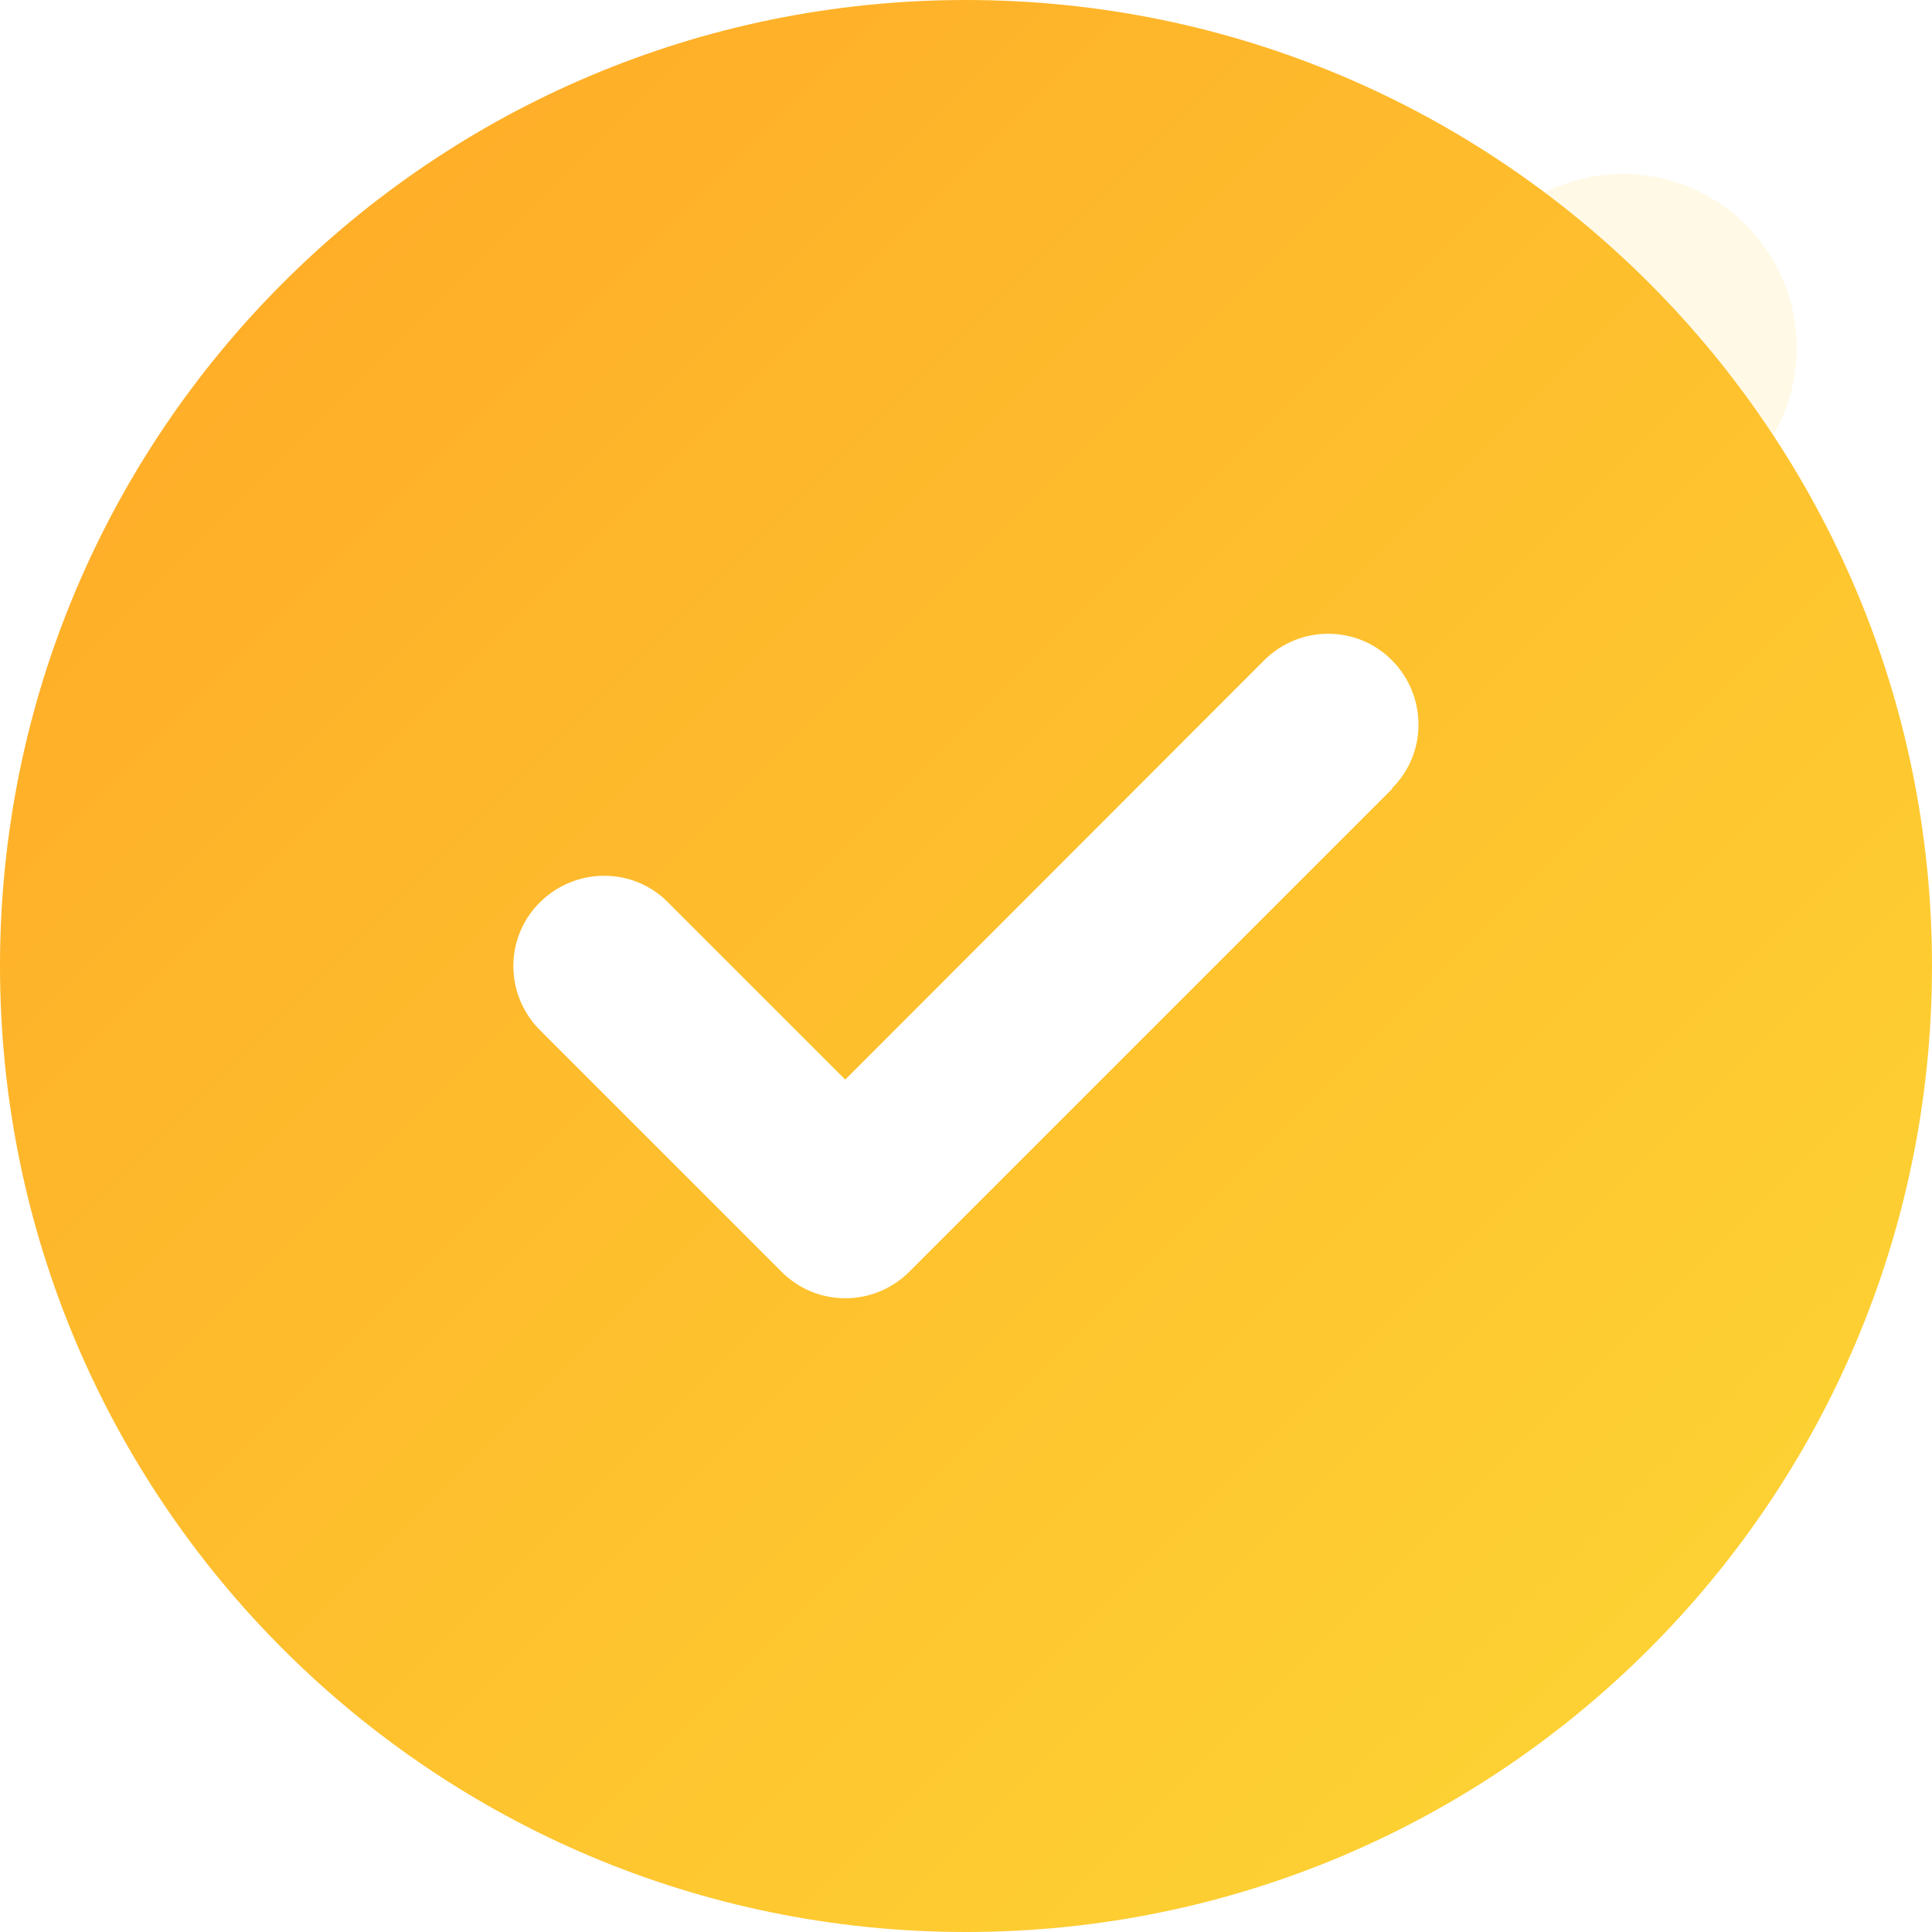
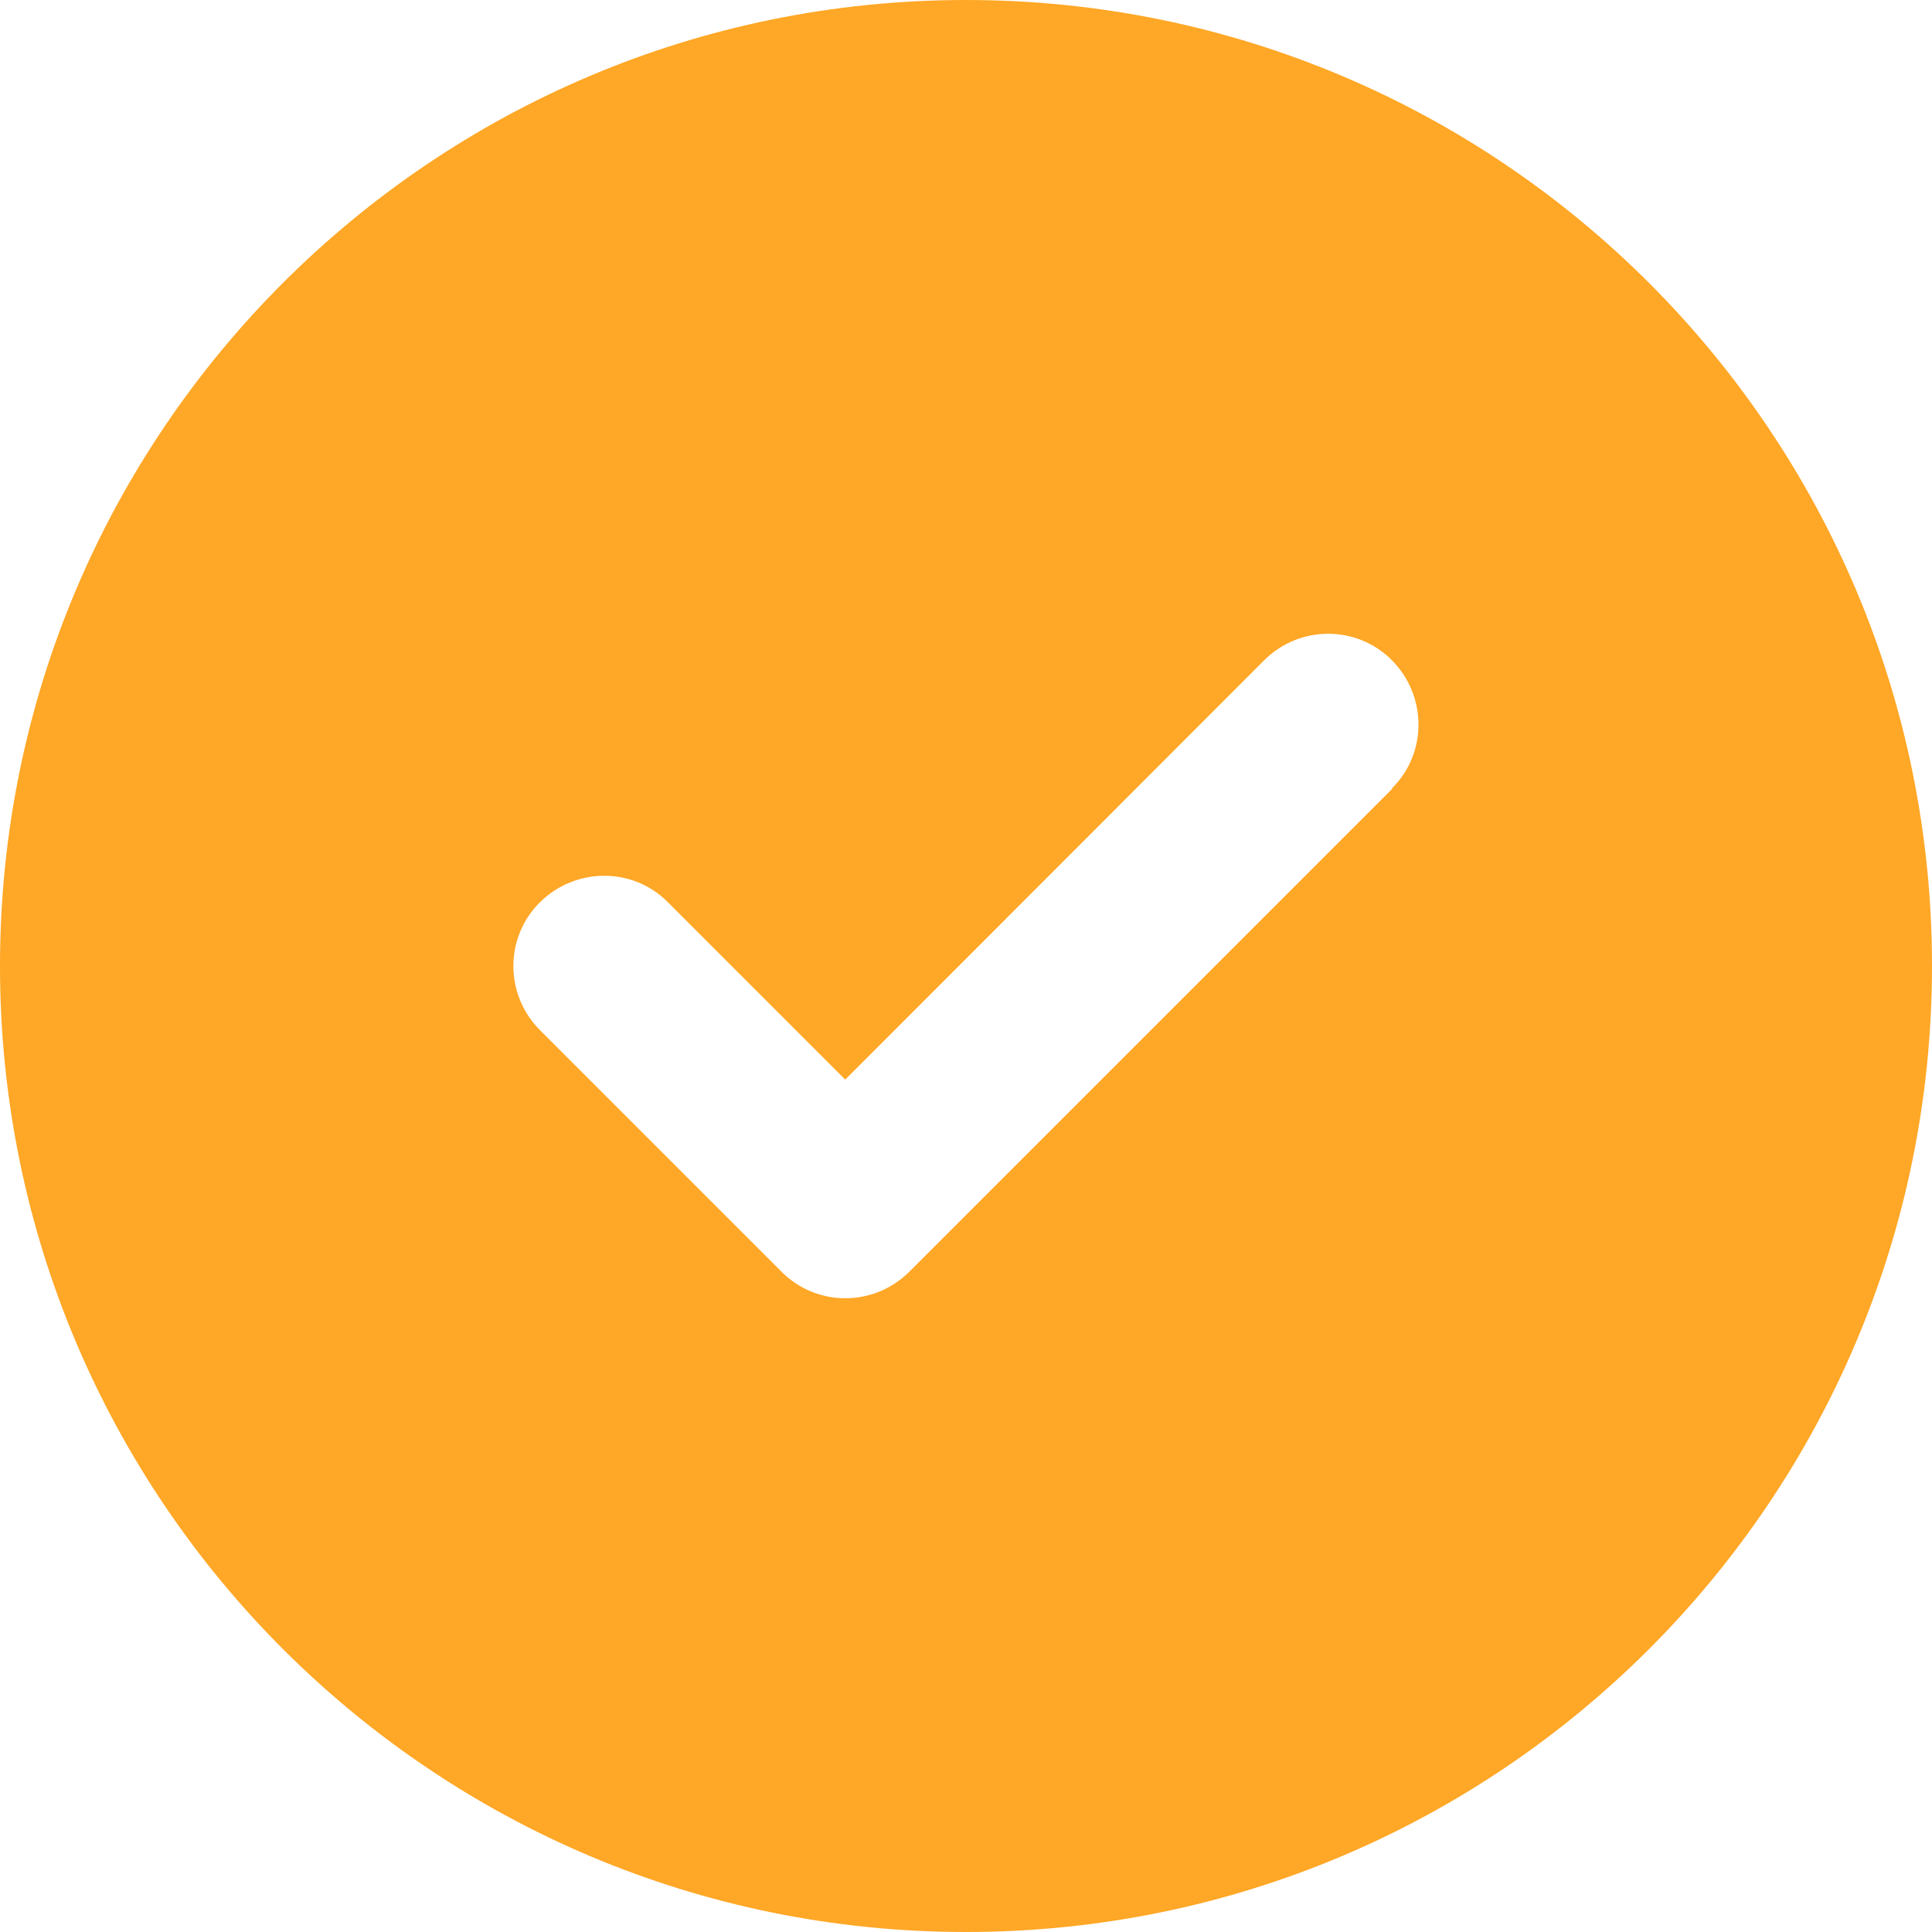
<svg xmlns="http://www.w3.org/2000/svg" viewBox="0 0 512 512" role="img">
-   <defs>
-     <linearGradient id="icon-gradient" x1="0" y1="0" x2="1" y2="1">
-       <stop stop-color="#FFA726" />
-       <stop offset="1" stop-color="#FDD835" />
-     </linearGradient>
-   </defs>
-   <circle cx="84%" cy="18%" r="9%" fill="#FFF7DD" opacity=".72" />
-   <path fill="url(#icon-gradient)" d="M256 512A256 256 0 1 0 256 0a256 256 0 1 0 0 512zM369 209L241 337c-9.4 9.4-24.6 9.4-33.9 0l-64-64c-9.4-9.4-9.4-24.6 0-33.9s24.6-9.4 33.9 0l47 47L335 175c9.4-9.4 24.6-9.4 33.9 0s9.4 24.6 0 33.9z" />
+   <path fill="#FFA726" d="M256 512A256 256 0 1 0 256 0a256 256 0 1 0 0 512zM369 209L241 337c-9.4 9.4-24.6 9.4-33.9 0l-64-64c-9.4-9.4-9.4-24.6 0-33.9s24.6-9.4 33.9 0l47 47L335 175c9.4-9.4 24.6-9.4 33.9 0s9.4 24.6 0 33.9z" />
</svg>
